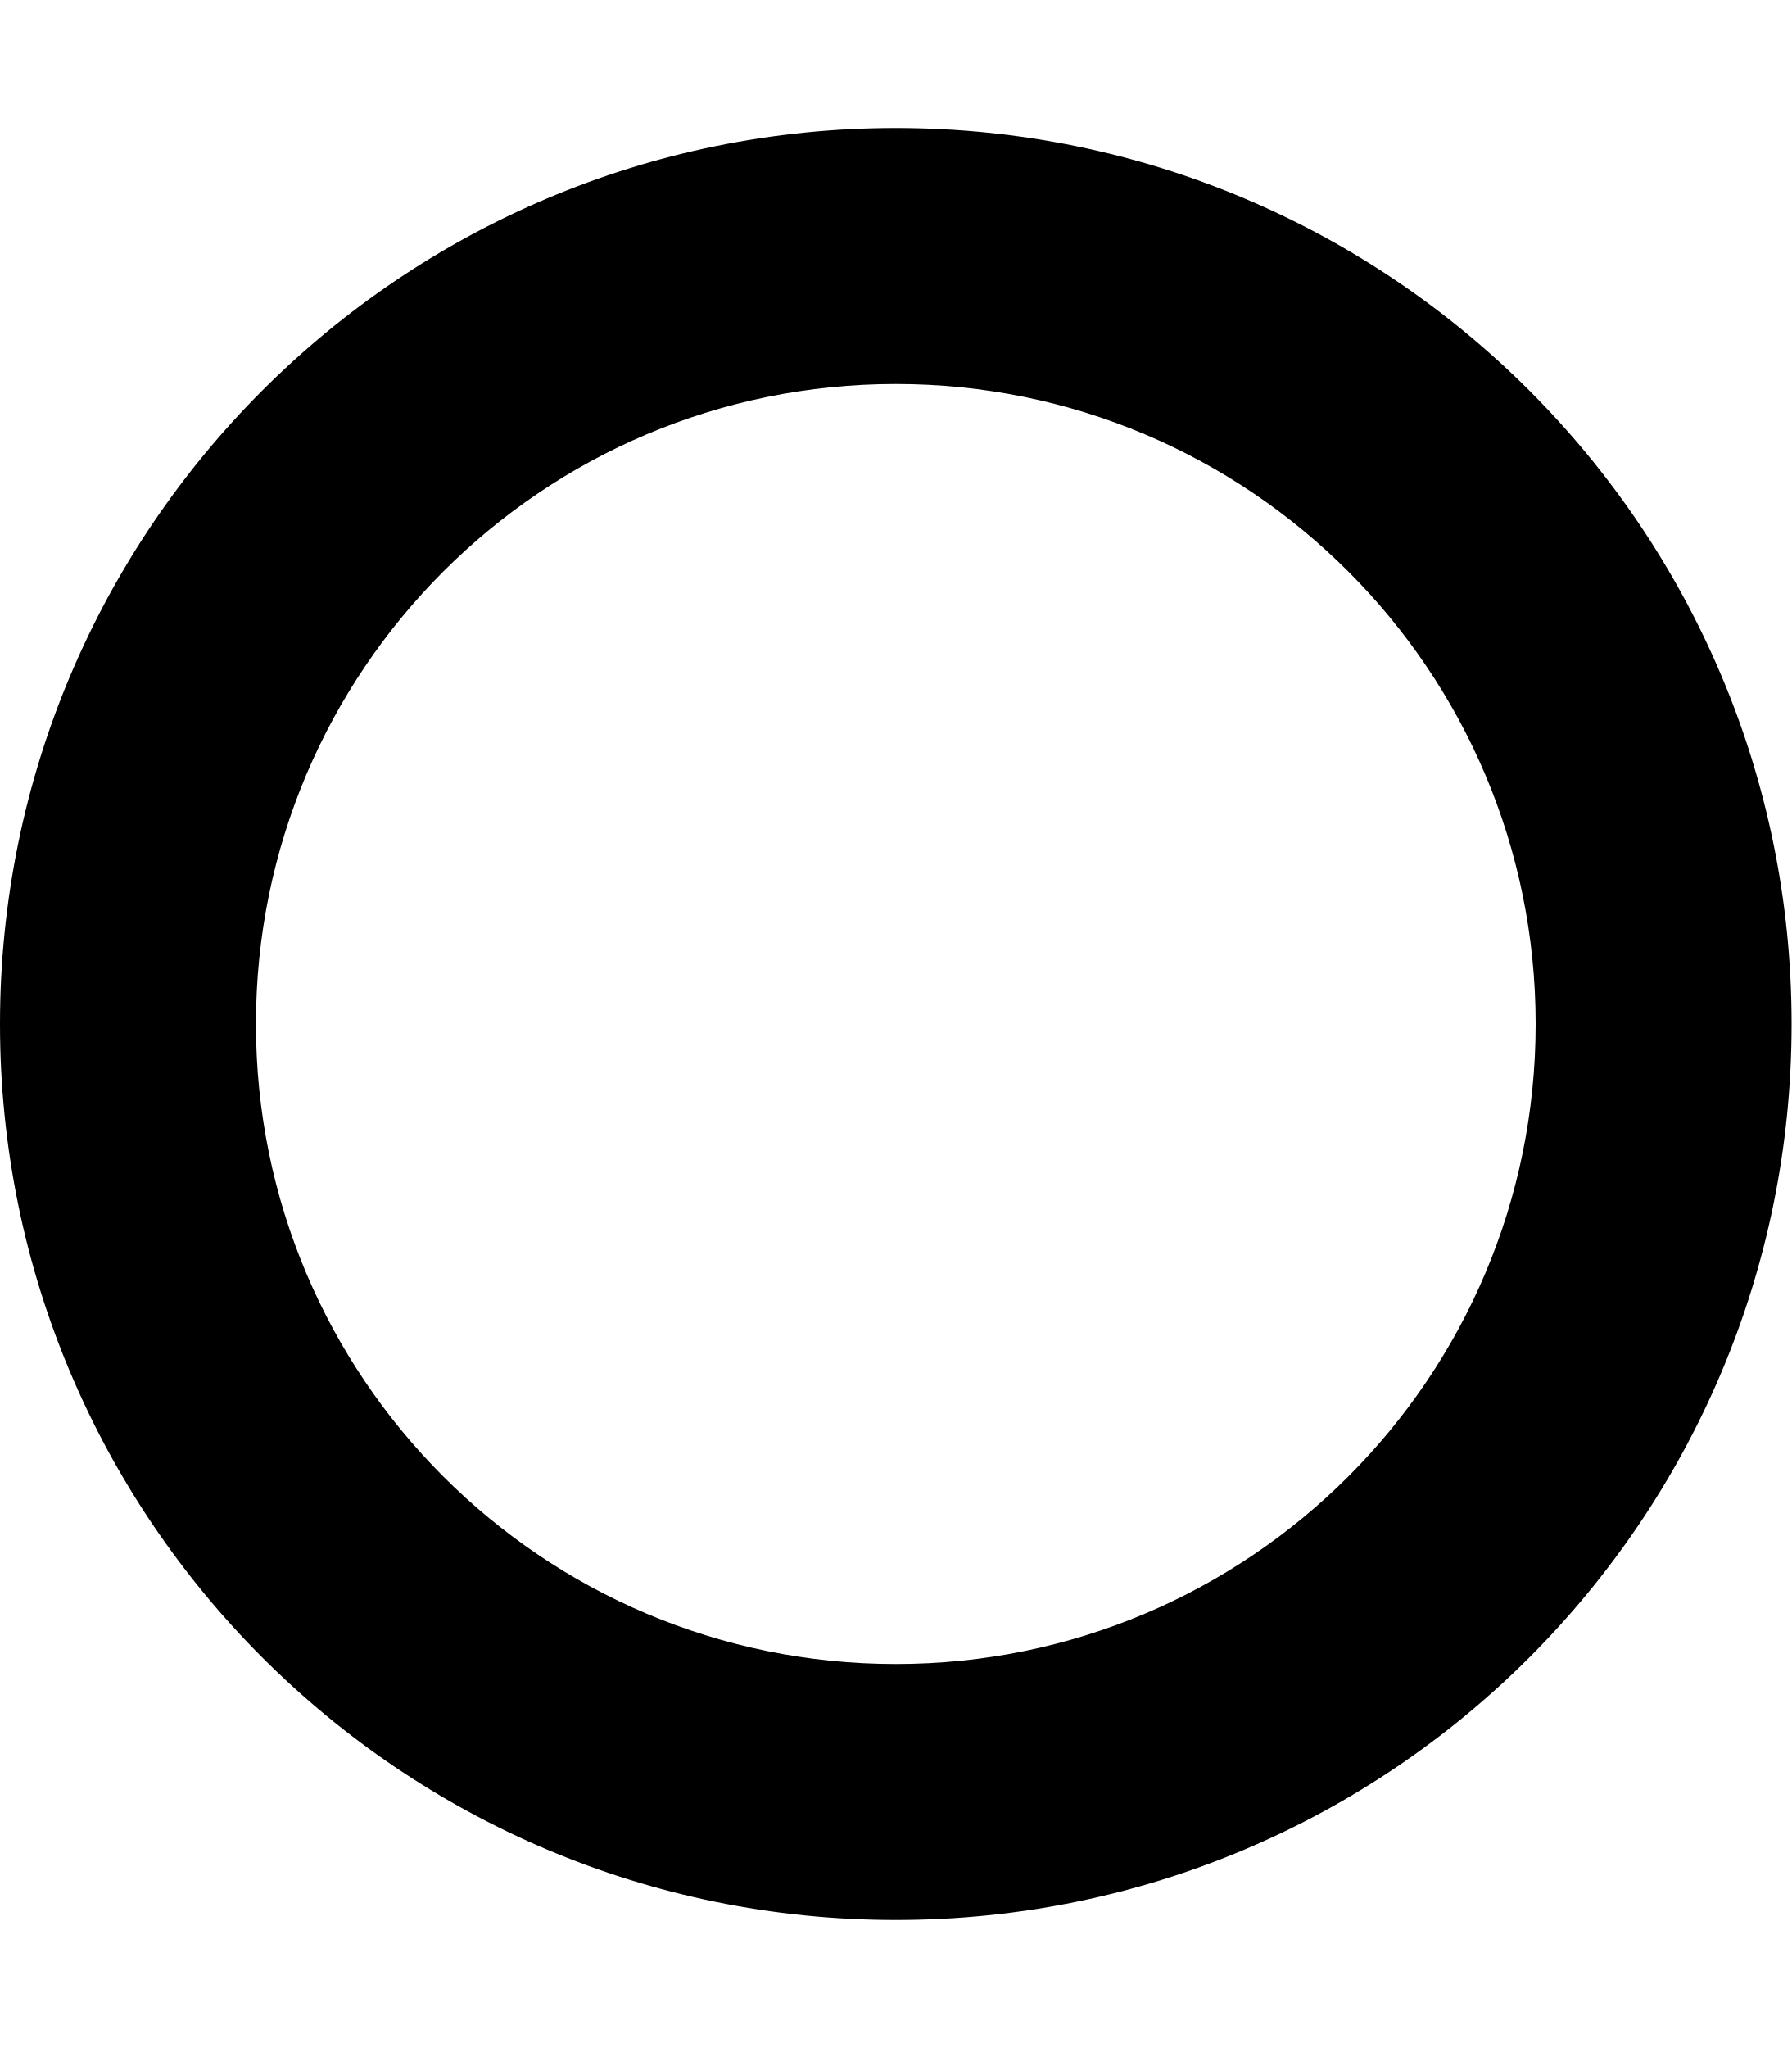
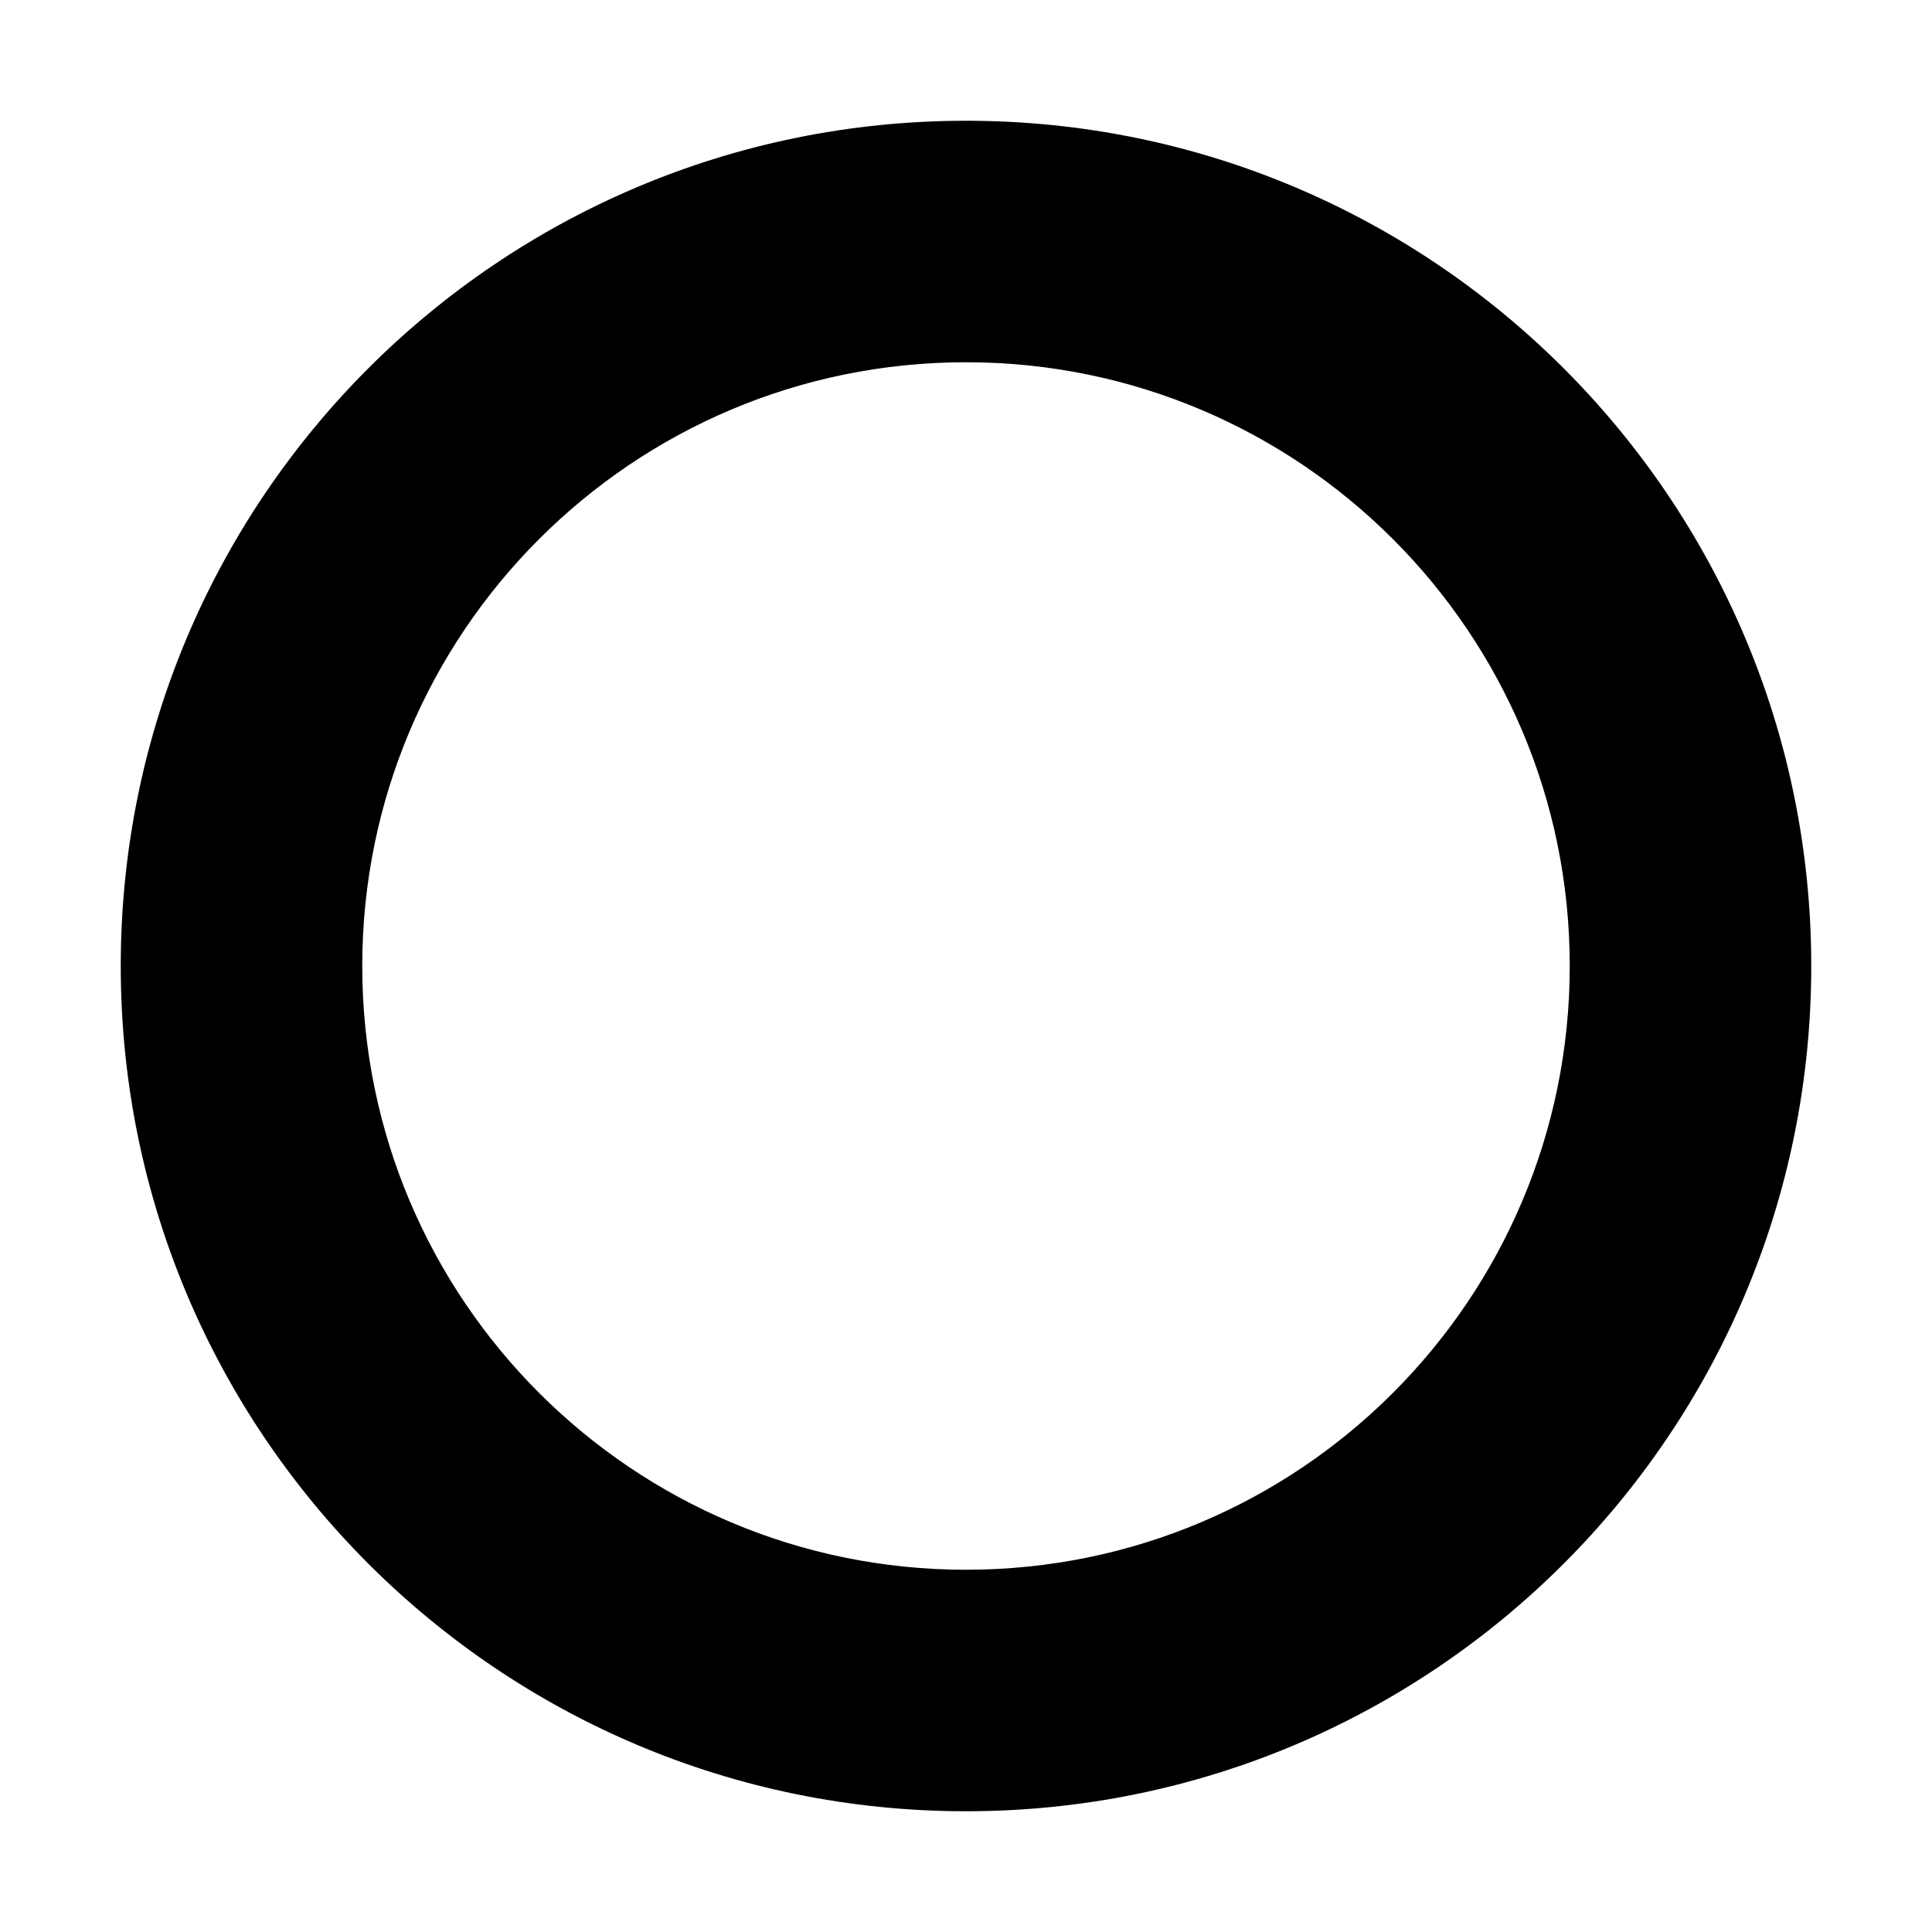
- <svg xmlns="http://www.w3.org/2000/svg" height="14" width="12.25" viewBox="0 0 448 512">
+ <svg xmlns="http://www.w3.org/2000/svg" height="128" width="128" viewBox="0 0 448 512">
  <path d="M224 96a160 160 0 1 0 0 320 160 160 0 1 0 0-320zM448 256A224 224 0 1 1 0 256a224 224 0 1 1 448 0z" />
</svg>
